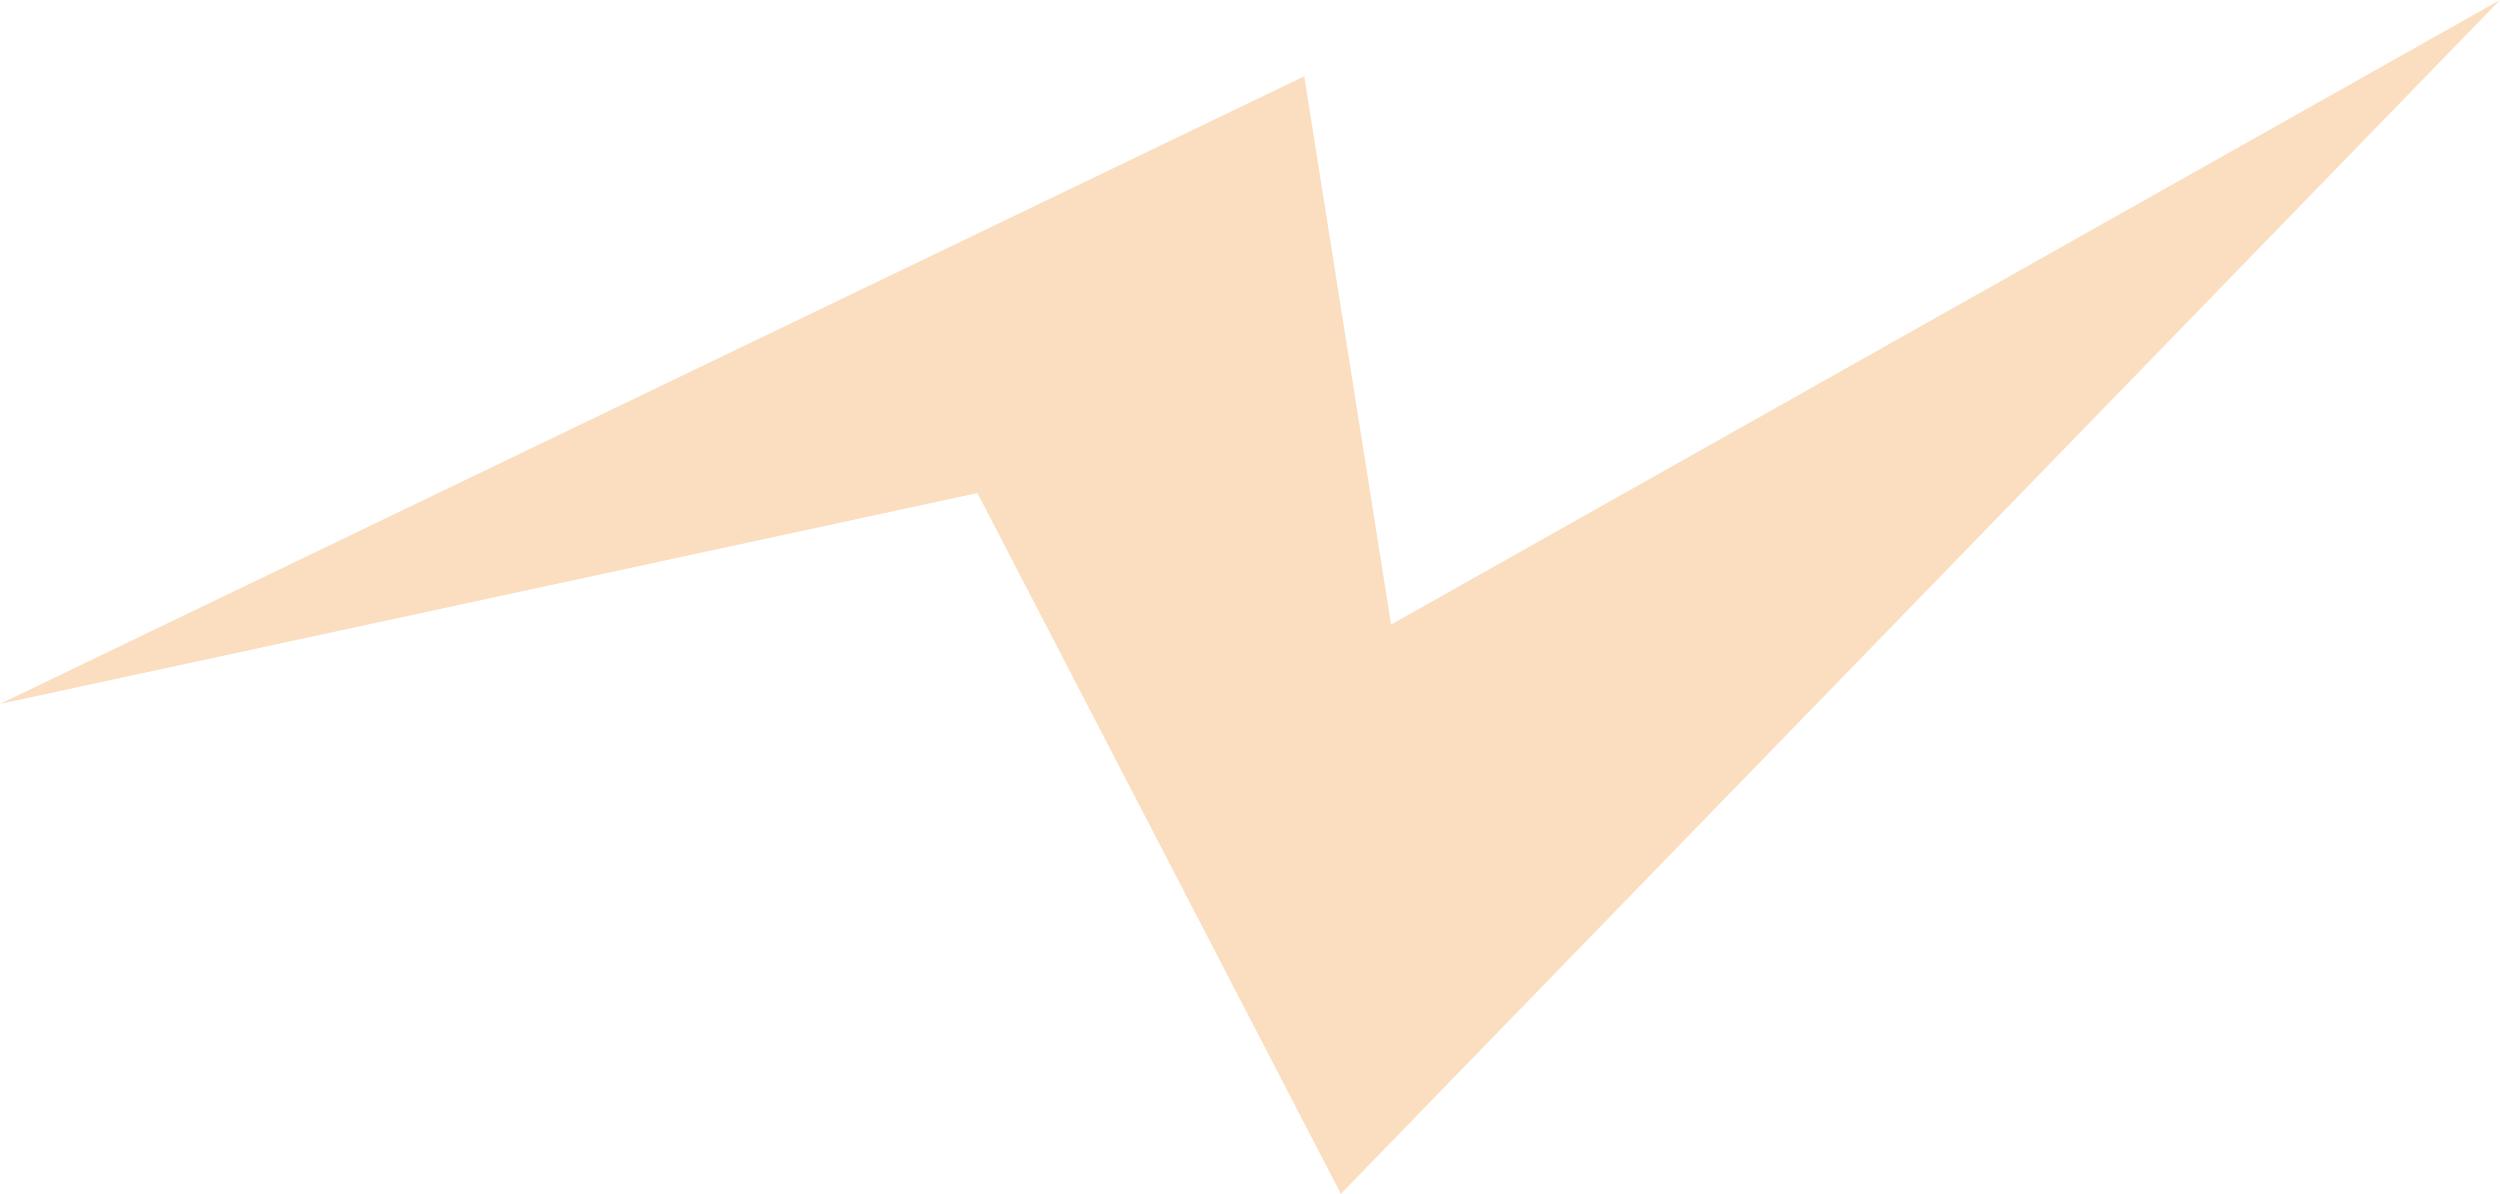
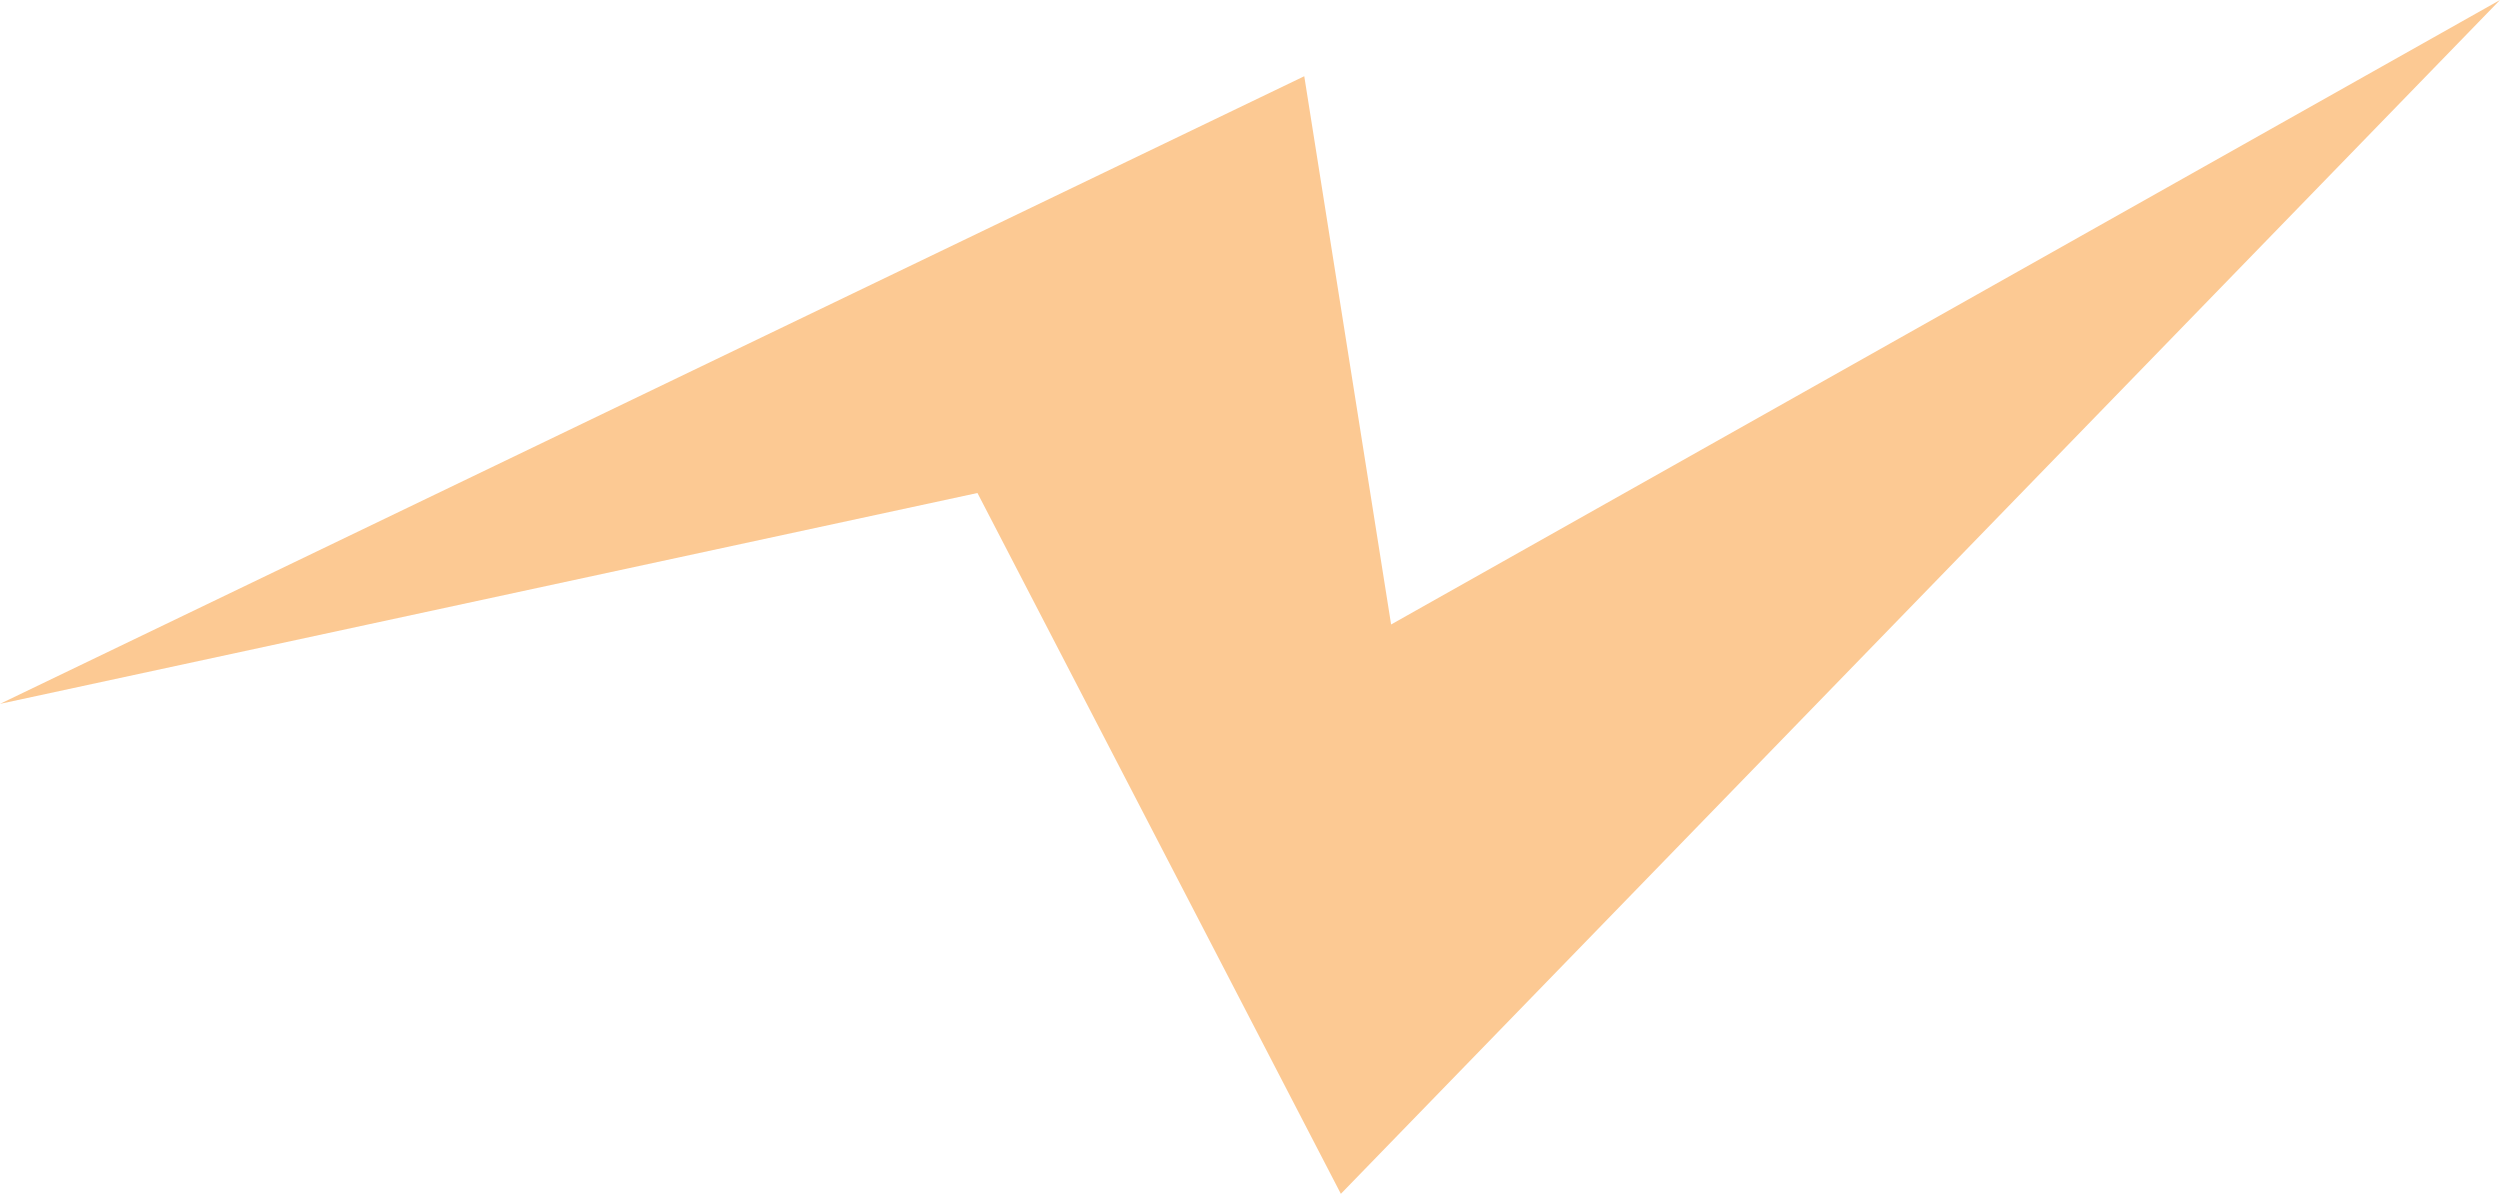
- <svg xmlns="http://www.w3.org/2000/svg" width="40.31" height="19.25" viewBox="0 0 40.31 19.25">
+ <svg xmlns="http://www.w3.org/2000/svg" width="60.31" height="28.801" viewBox="0 0 60.31 28.801">
  <defs>
    <style>
      .cls-1 {
-         fill: #FBDEBF;
+         fill: #fcc993;
      }
    </style>
  </defs>
-   <path id="Path_2" data-name="Path 2" class="cls-1" d="M232.47,157.47l21.03-10.12,1.4,8.84,17.88-10.07-18.69,19.25-5.86-11.3Z" transform="translate(-232.47 -146.12)" />
+   <path id="Path_128" data-name="Path 128" class="cls-1" d="M232.47,163.1l31.464-15.141,2.095,13.226L292.78,146.12l-27.963,28.8-8.767-16.907Z" transform="translate(-232.47 -146.12)" />
</svg>
